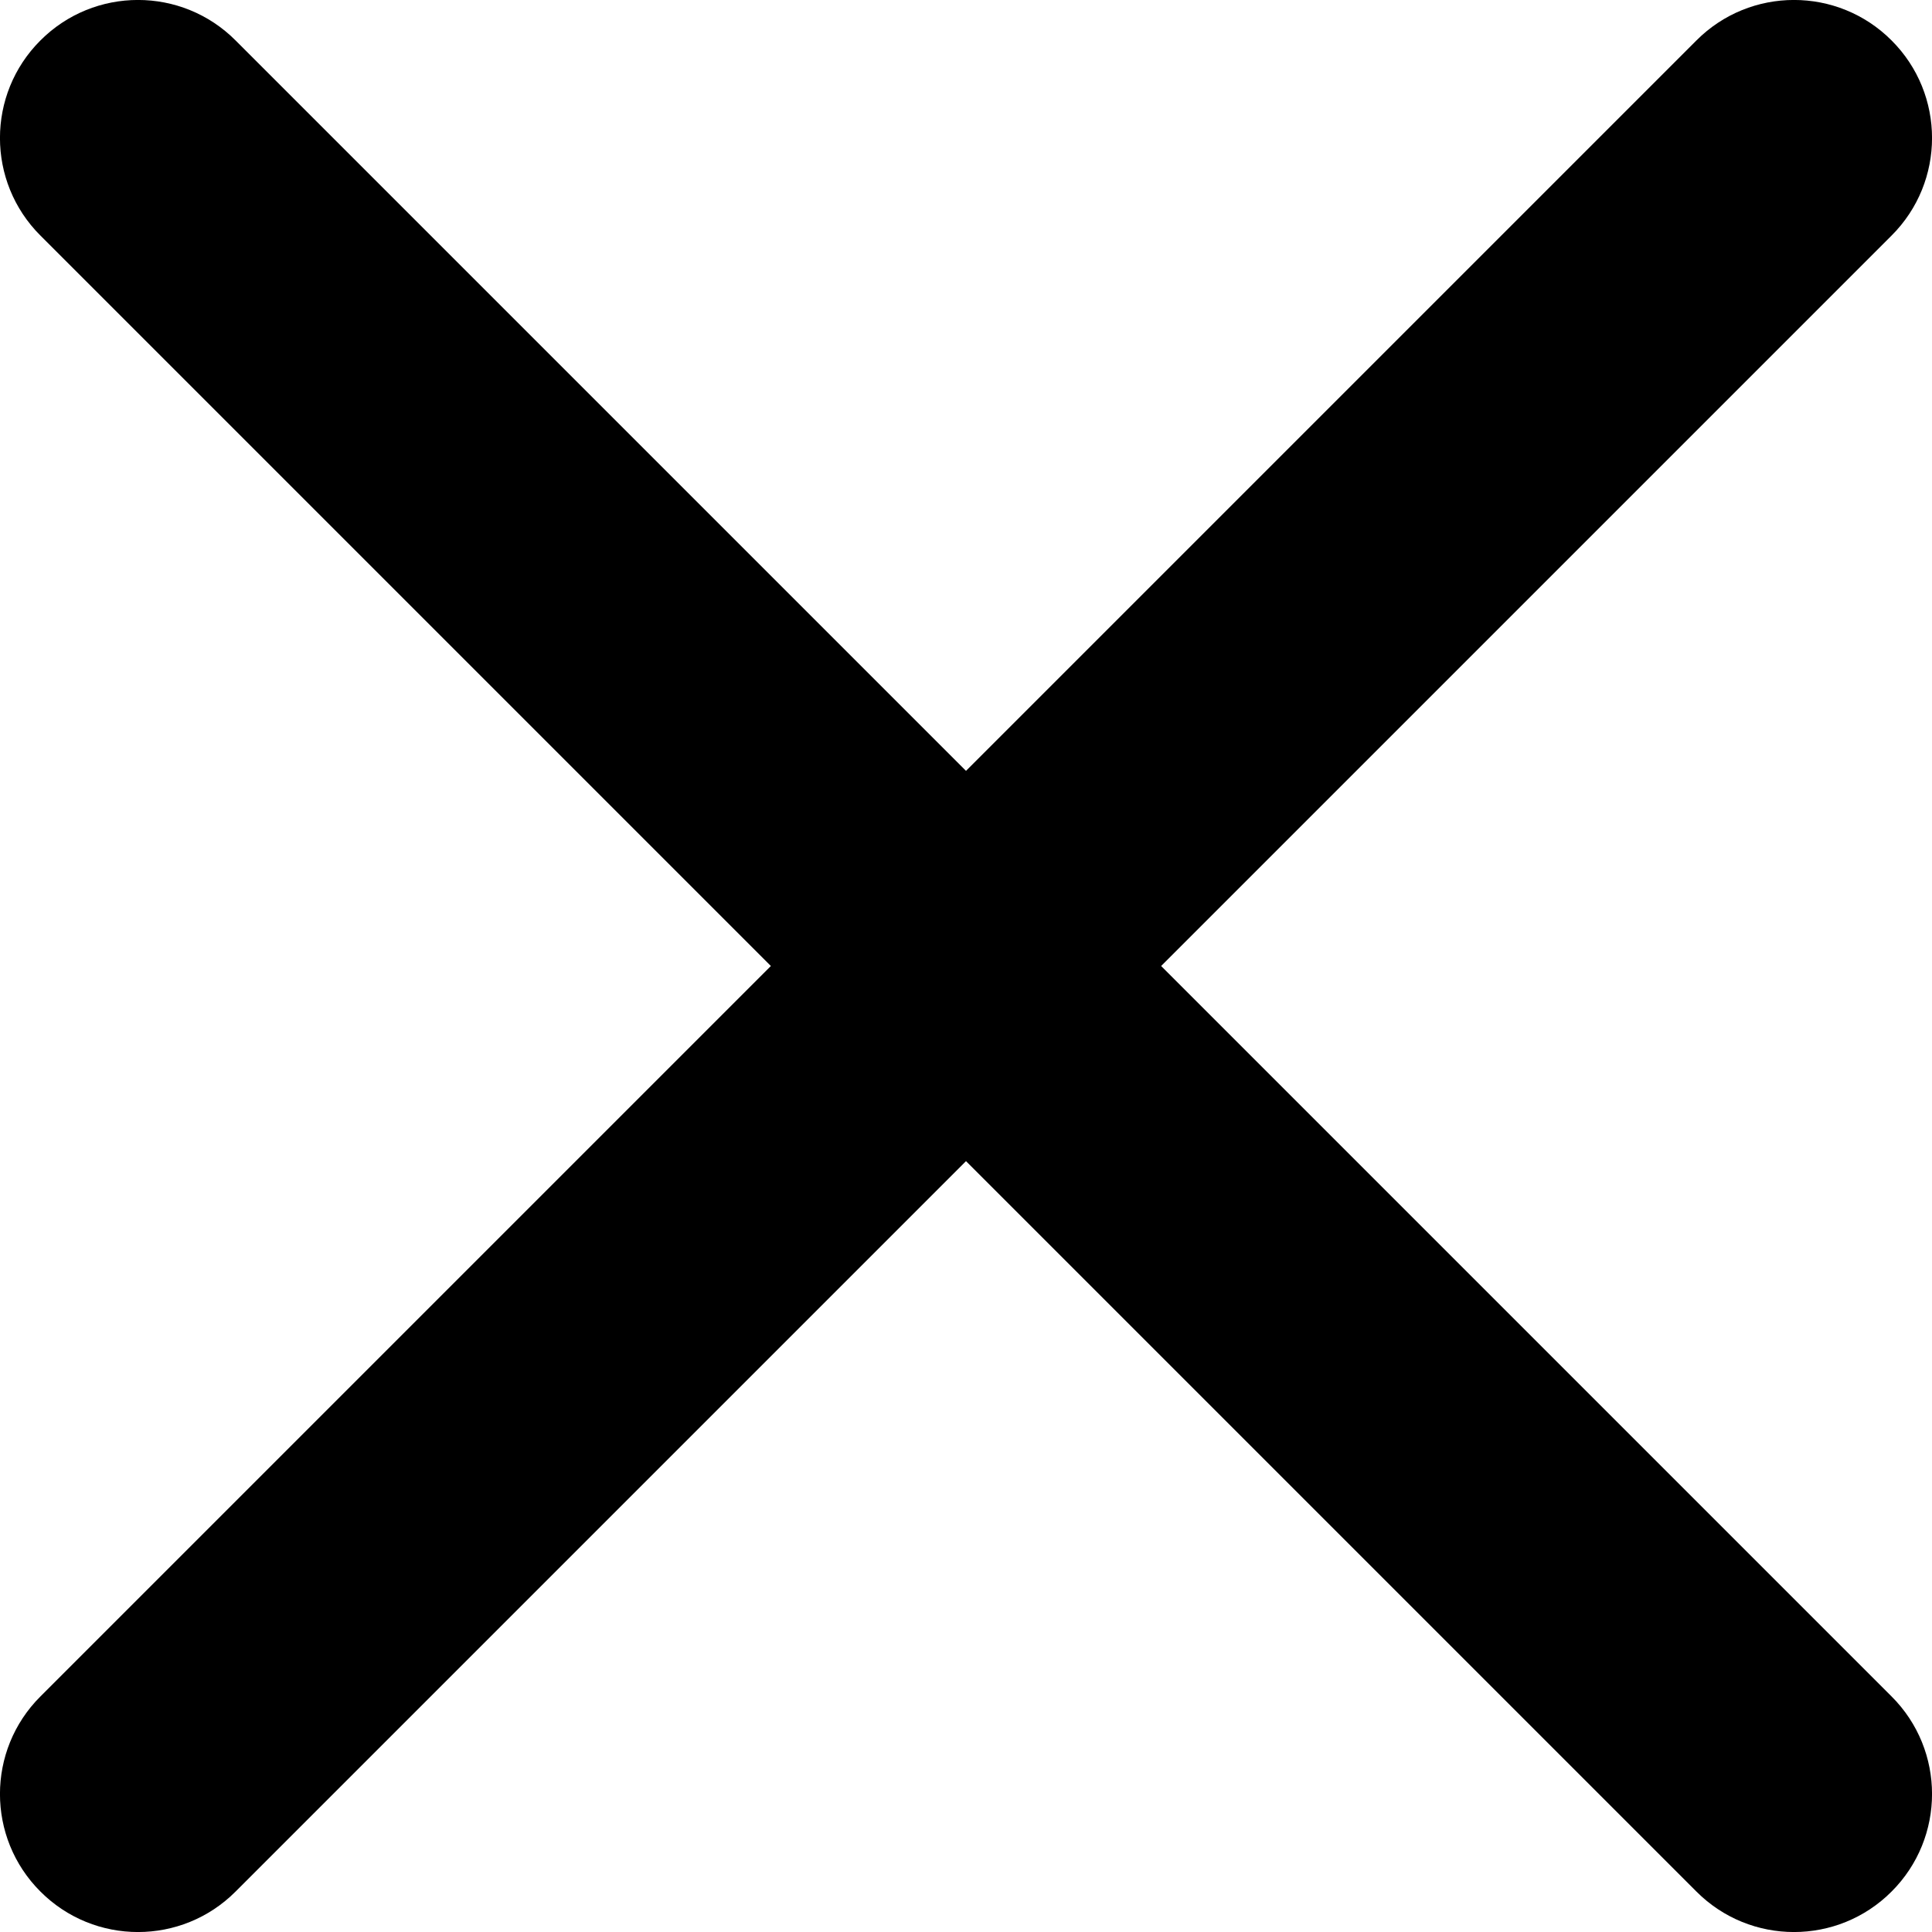
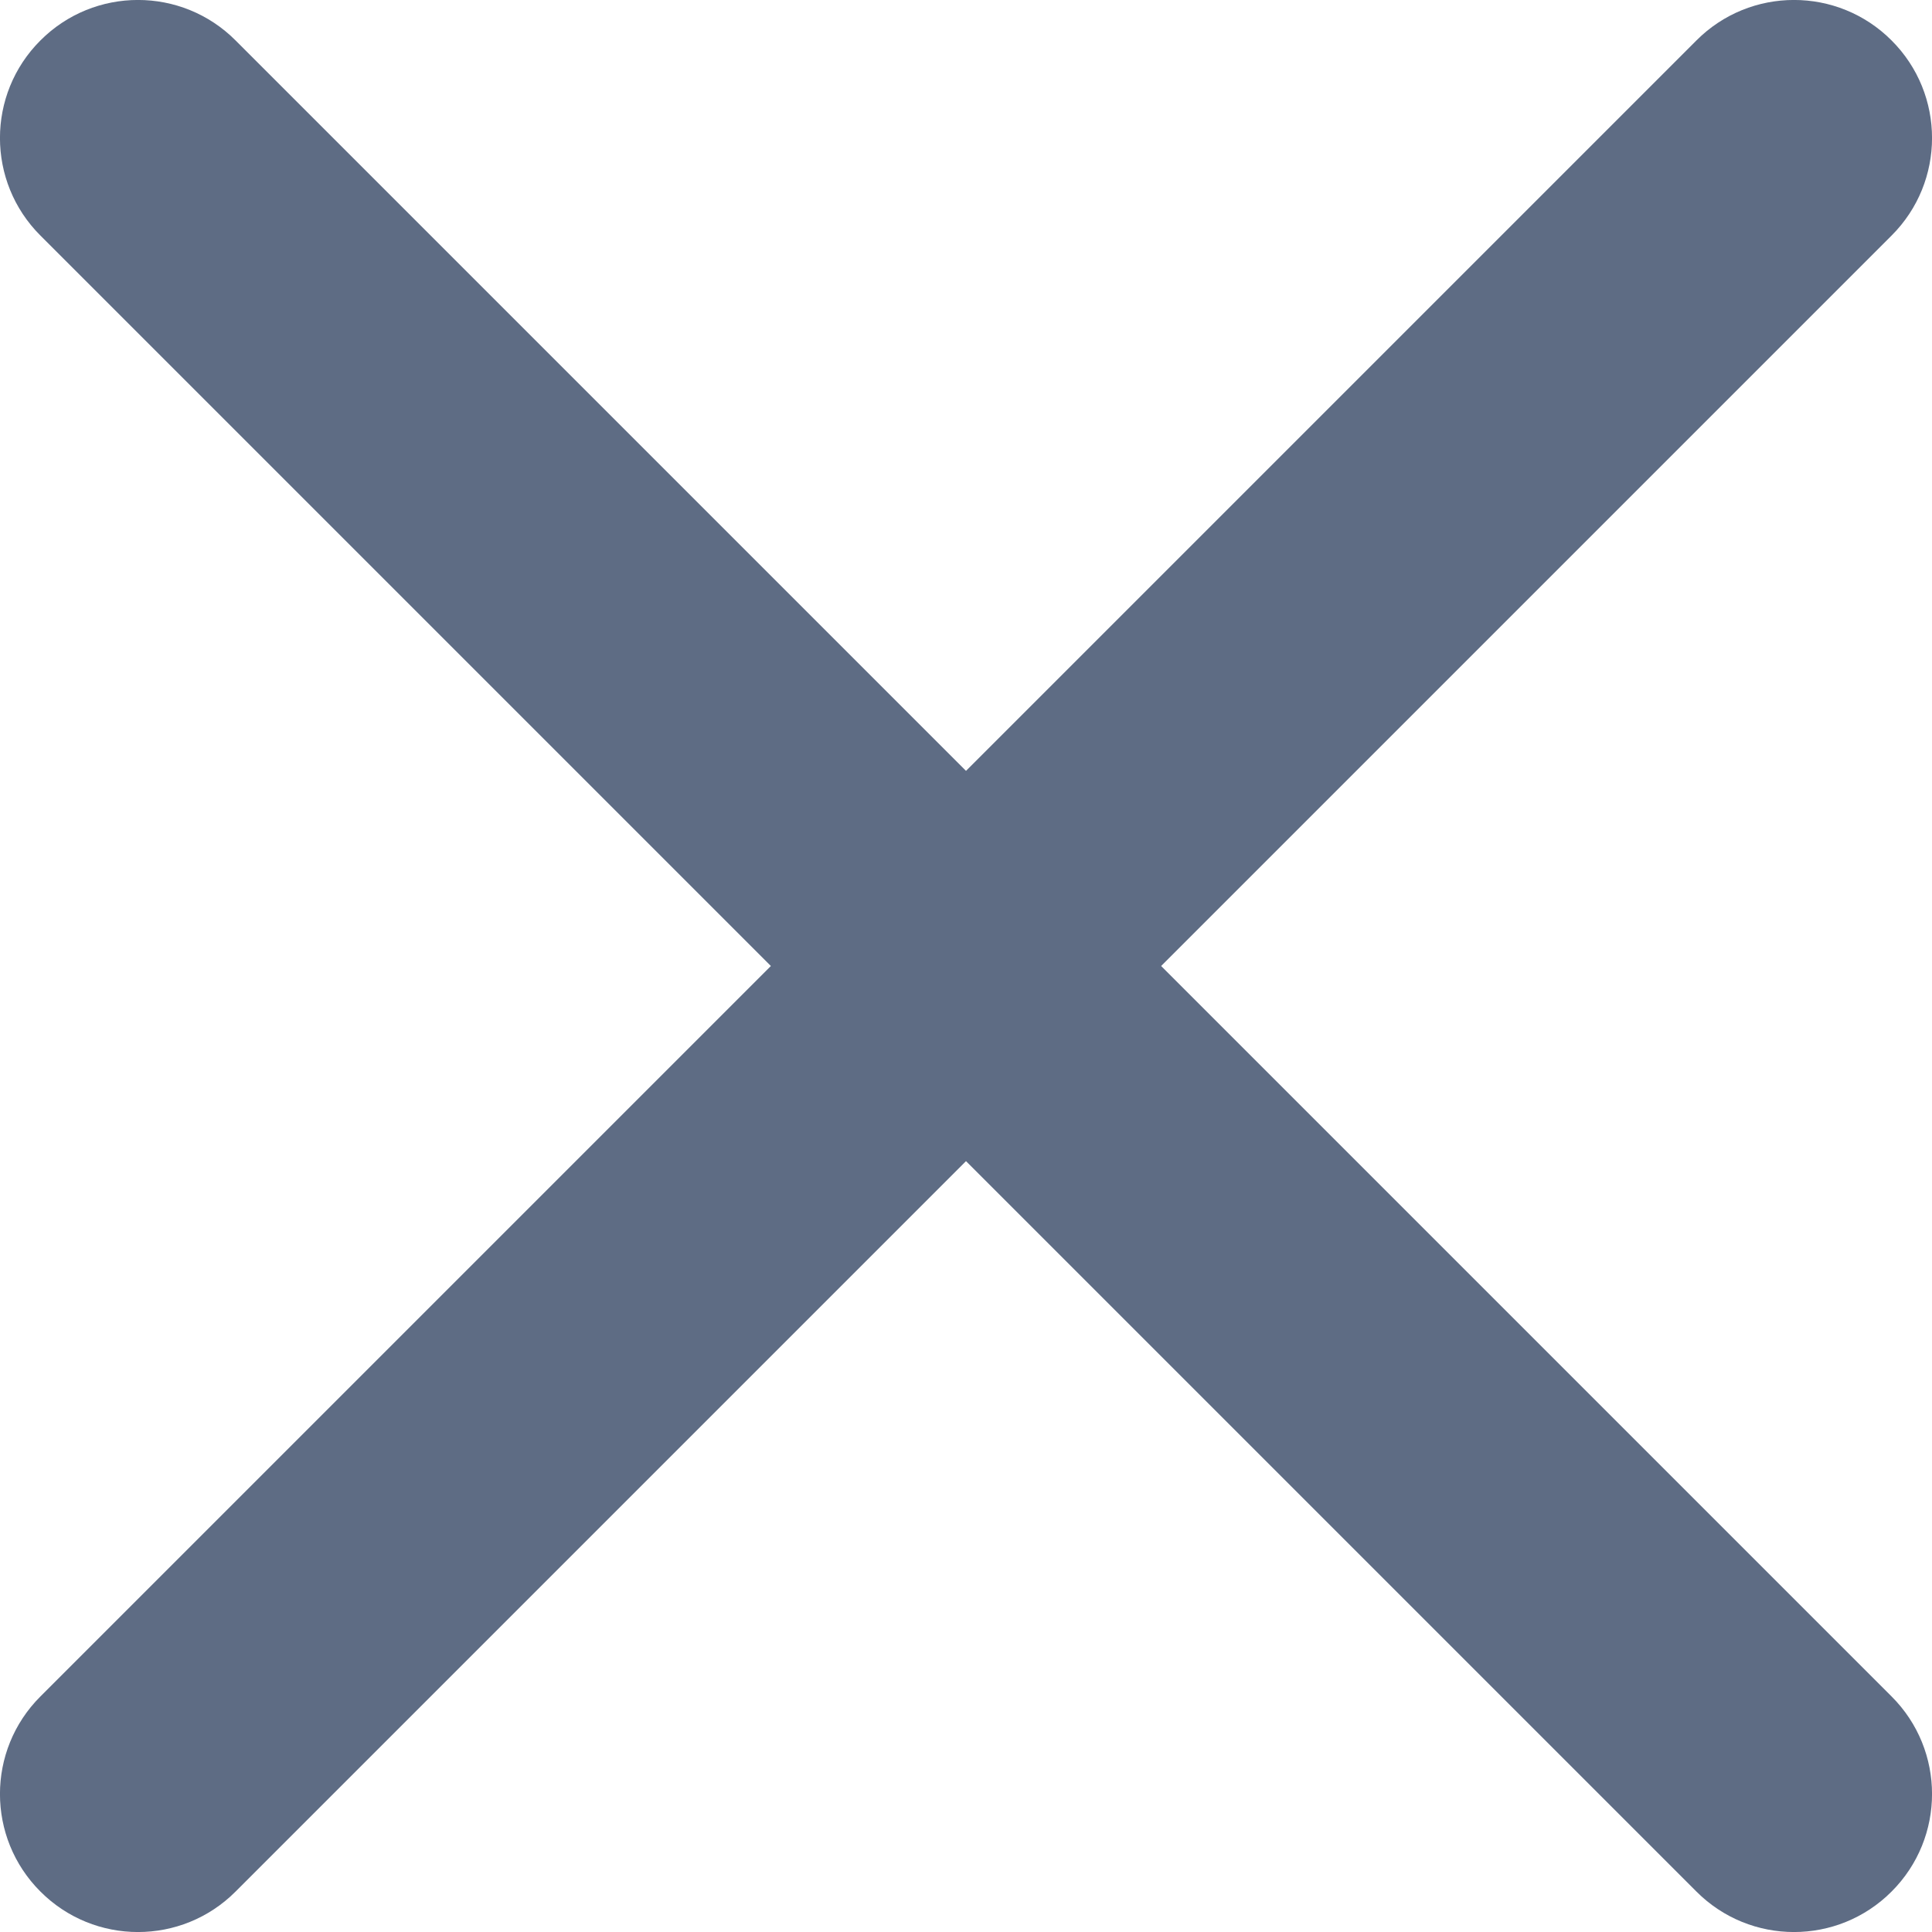
<svg xmlns="http://www.w3.org/2000/svg" width="14" height="14" viewBox="0 0 14 14" fill="none">
-   <path fill-rule="evenodd" clip-rule="evenodd" d="M5.586 7L0.293 1.707C-0.098 1.317 -0.098 0.683 0.293 0.293C0.683 -0.098 1.317 -0.098 1.707 0.293L7 5.586L12.293 0.293C12.683 -0.098 13.317 -0.098 13.707 0.293C14.098 0.683 14.098 1.317 13.707 1.707L8.414 7L13.707 12.293C14.098 12.683 14.098 13.317 13.707 13.707C13.317 14.098 12.683 14.098 12.293 13.707L7 8.414L1.707 13.707C1.317 14.098 0.683 14.098 0.293 13.707C-0.098 13.317 -0.098 12.683 0.293 12.293L5.586 7Z" fill="currentColor" />
+   <path fill-rule="evenodd" clip-rule="evenodd" d="M5.586 7L0.293 1.707C-0.098 1.317 -0.098 0.683 0.293 0.293C0.683 -0.098 1.317 -0.098 1.707 0.293L7 5.586L12.293 0.293C12.683 -0.098 13.317 -0.098 13.707 0.293C14.098 0.683 14.098 1.317 13.707 1.707L8.414 7L13.707 12.293C14.098 12.683 14.098 13.317 13.707 13.707C13.317 14.098 12.683 14.098 12.293 13.707L7 8.414L1.707 13.707C1.317 14.098 0.683 14.098 0.293 13.707C-0.098 13.317 -0.098 12.683 0.293 12.293L5.586 7Z" fill="#5e6c84" />
</svg>
